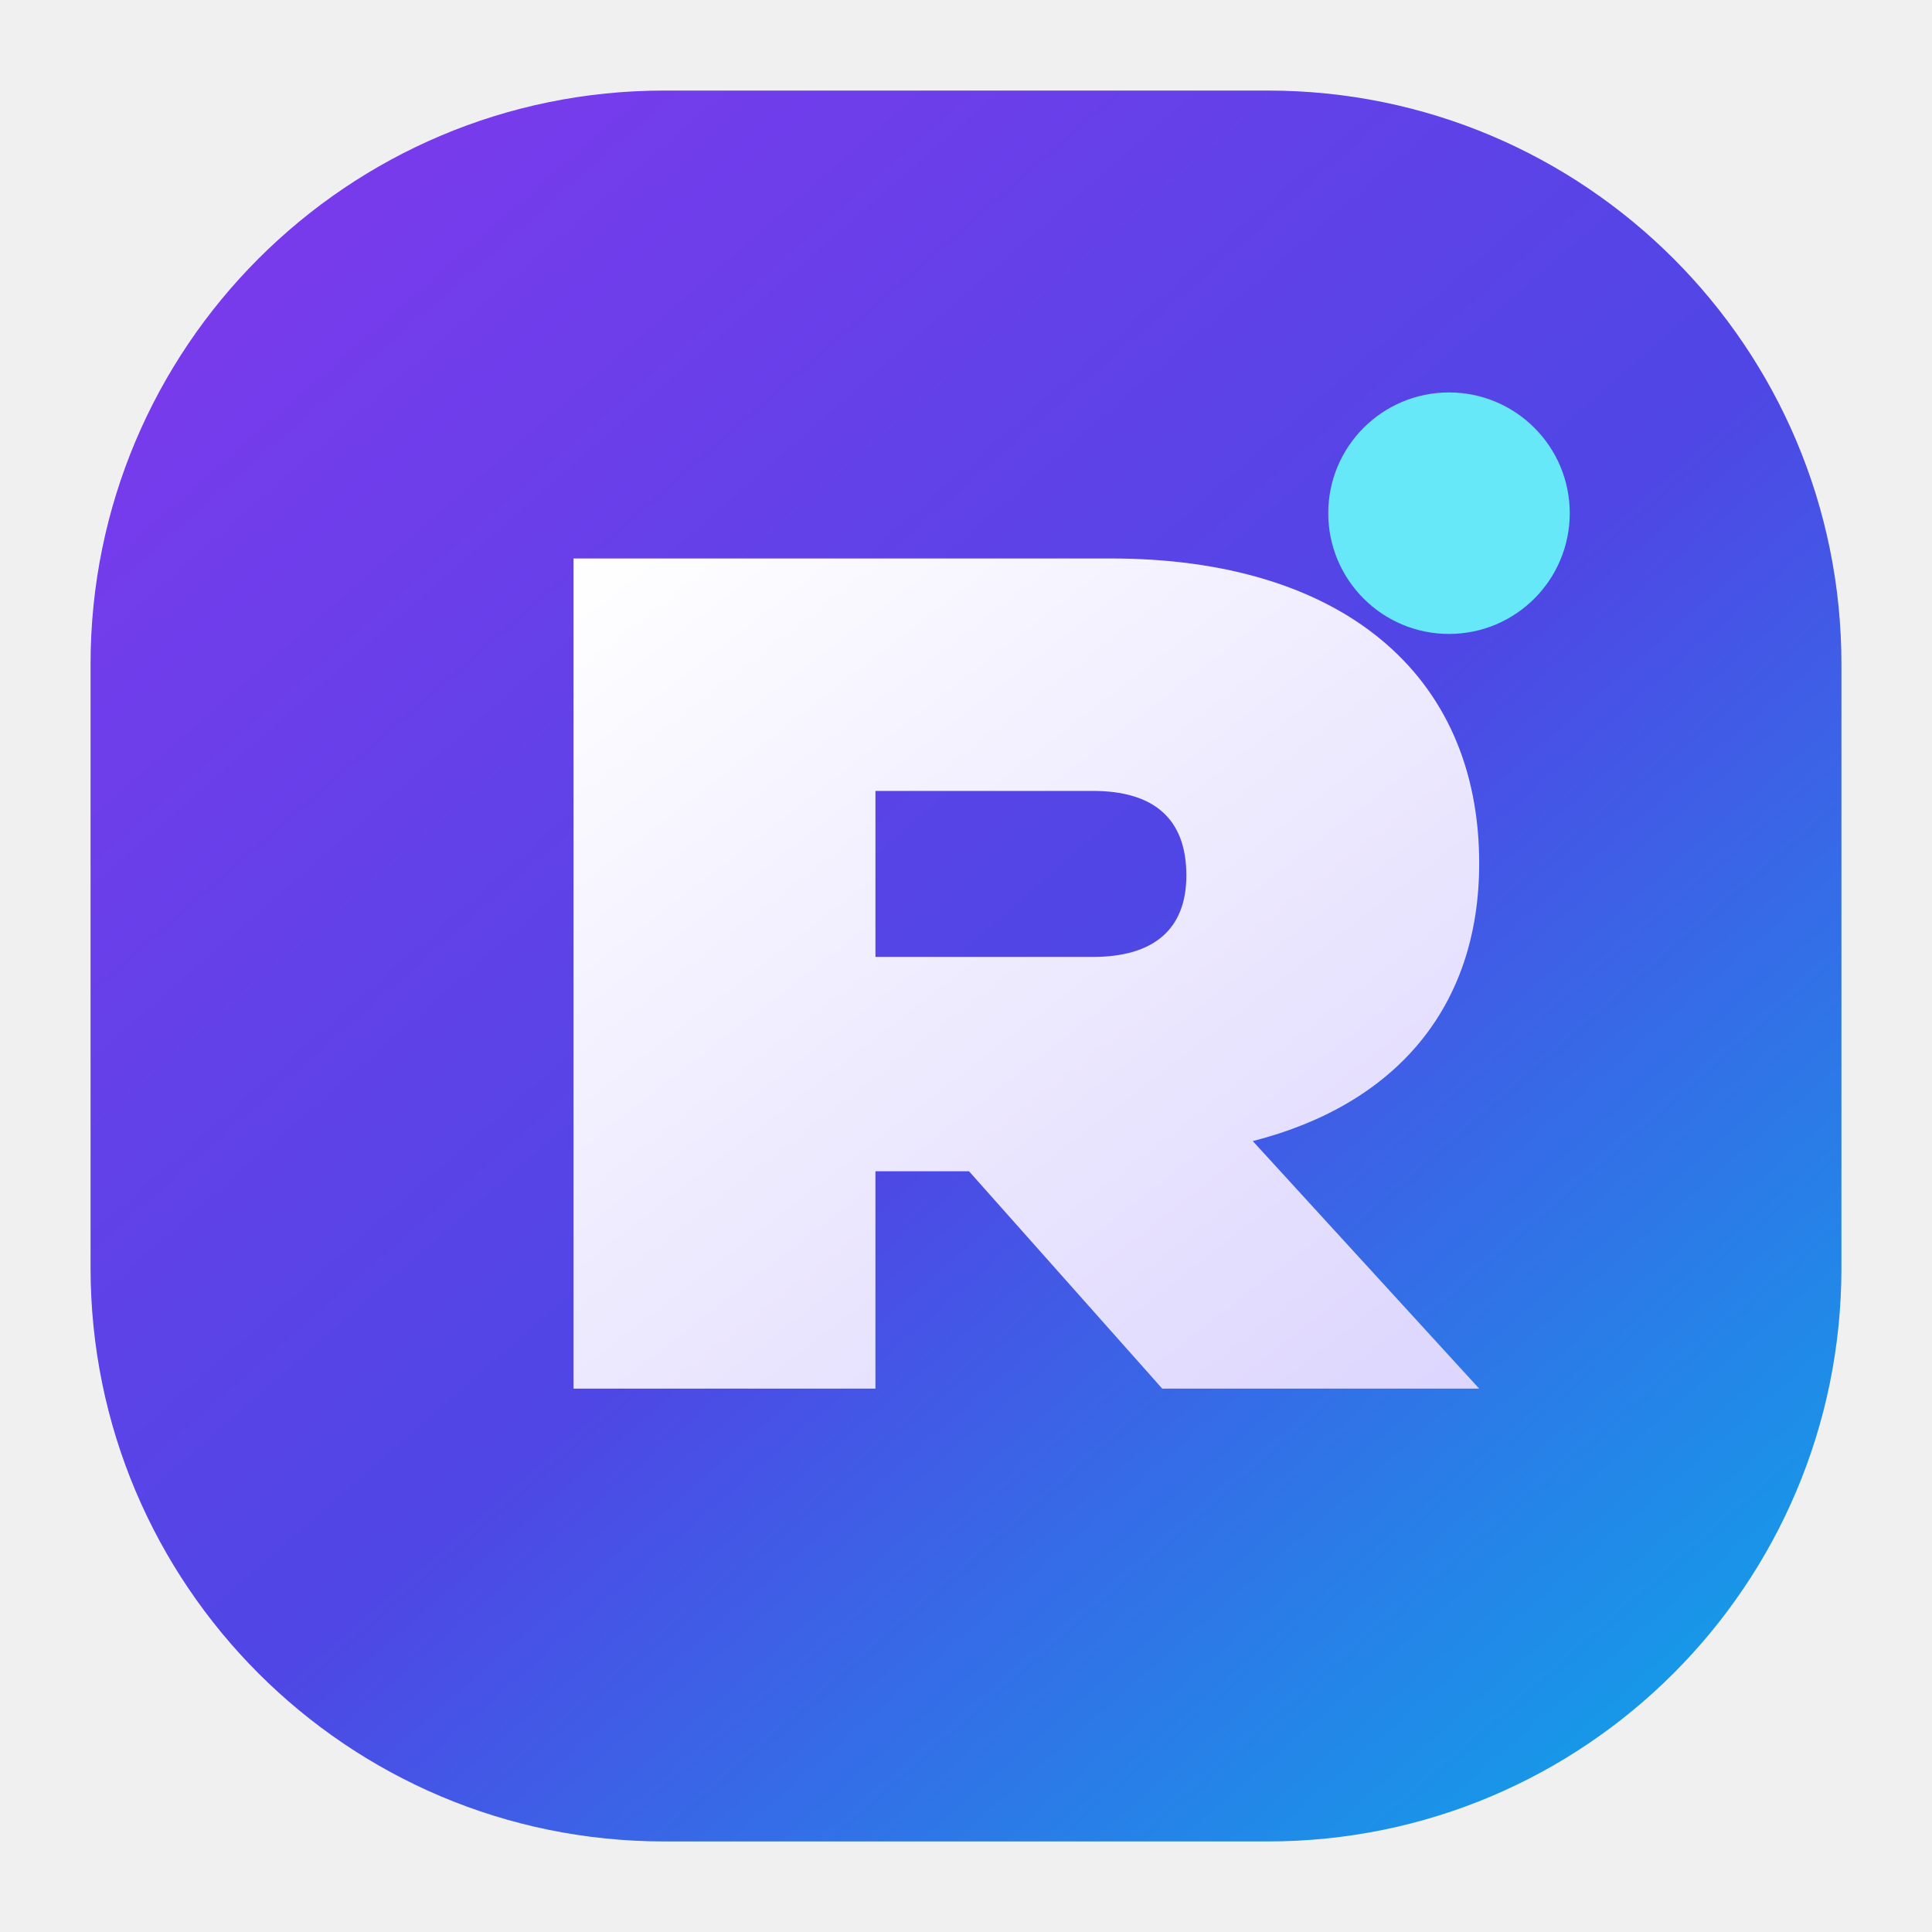
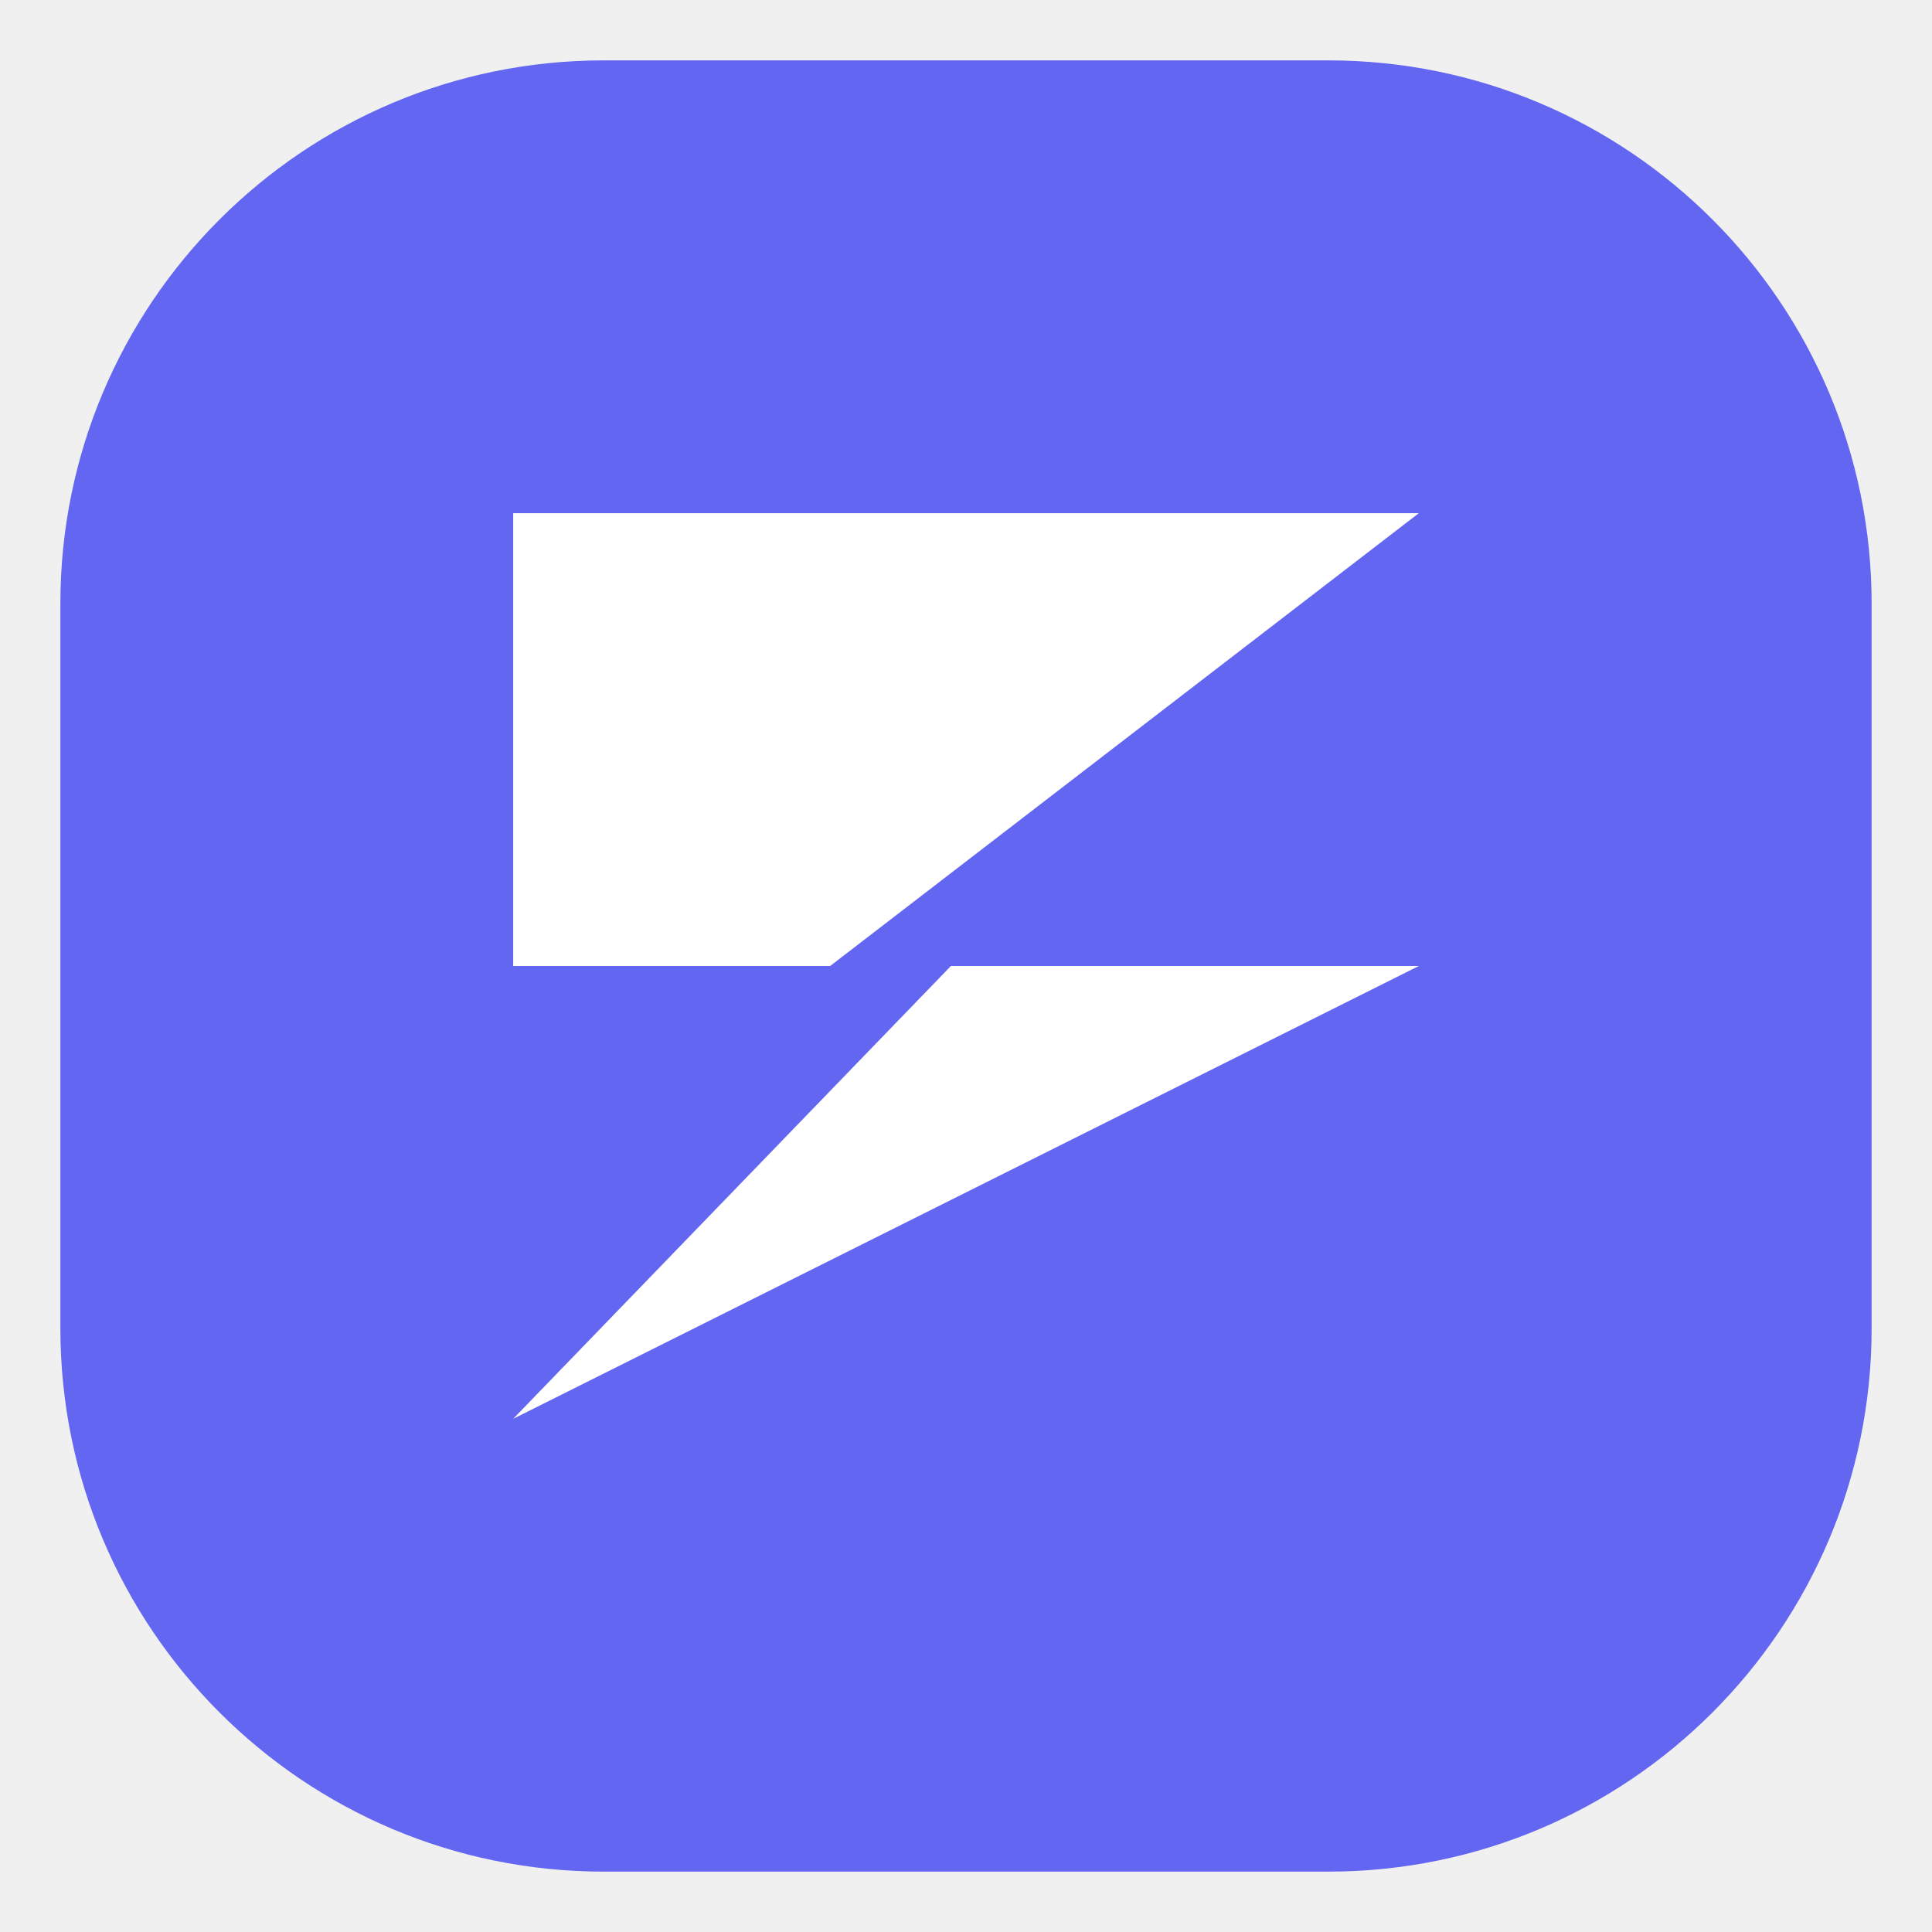
<svg xmlns="http://www.w3.org/2000/svg" width="64" height="64" viewBox="0 0 64 64" fill="none">
  <defs>
-     <linearGradient id="a" x1="8" y1="5" x2="57" y2="61" gradientUnits="userSpaceOnUse">
-       <stop stop-color="#7C3AED" />
-       <stop offset=".52" stop-color="#4F46E5" />
-       <stop offset="1" stop-color="#0EA5E9" />
-     </linearGradient>
-     <linearGradient id="b" x1="21" y1="17" x2="45" y2="48" gradientUnits="userSpaceOnUse">
-       <stop stop-color="white" />
-       <stop offset="1" stop-color="#DDD6FE" />
+     <linearGradient id="g" x1="4" y1="4" x2="60" y2="60">
+       <stop stop-color="#6366F1" />
+       <stop offset=".55" stop-color="#4F46E5" />
+       <stop offset="1" stop-color="#6D28D9" />
    </linearGradient>
  </defs>
-   <rect x="3" y="3" width="58" height="58" rx="19" fill="url(#a)" />
-   <path d="M19 18.5h17.8c7.6 0 12.2 3.8 12.2 10.1 0 4.8-2.8 8-7.5 9.2L49 46H38.5l-6.4-7.2H29V46H19V18.5Zm10 7.7v5.5h7.2c2 0 3.1-.9 3.1-2.7 0-1.9-1.1-2.8-3.1-2.8H29Z" fill="url(#b)" />
-   <circle cx="48" cy="17" r="4" fill="#67E8F9" />
+   <rect x="2" y="2" width="60" height="60" rx="18" fill="url(#g)" />
+   <path d="M17 17H47L27.5 32H47L17 47L31.5 32H17V17Z" fill="white" />
</svg>
